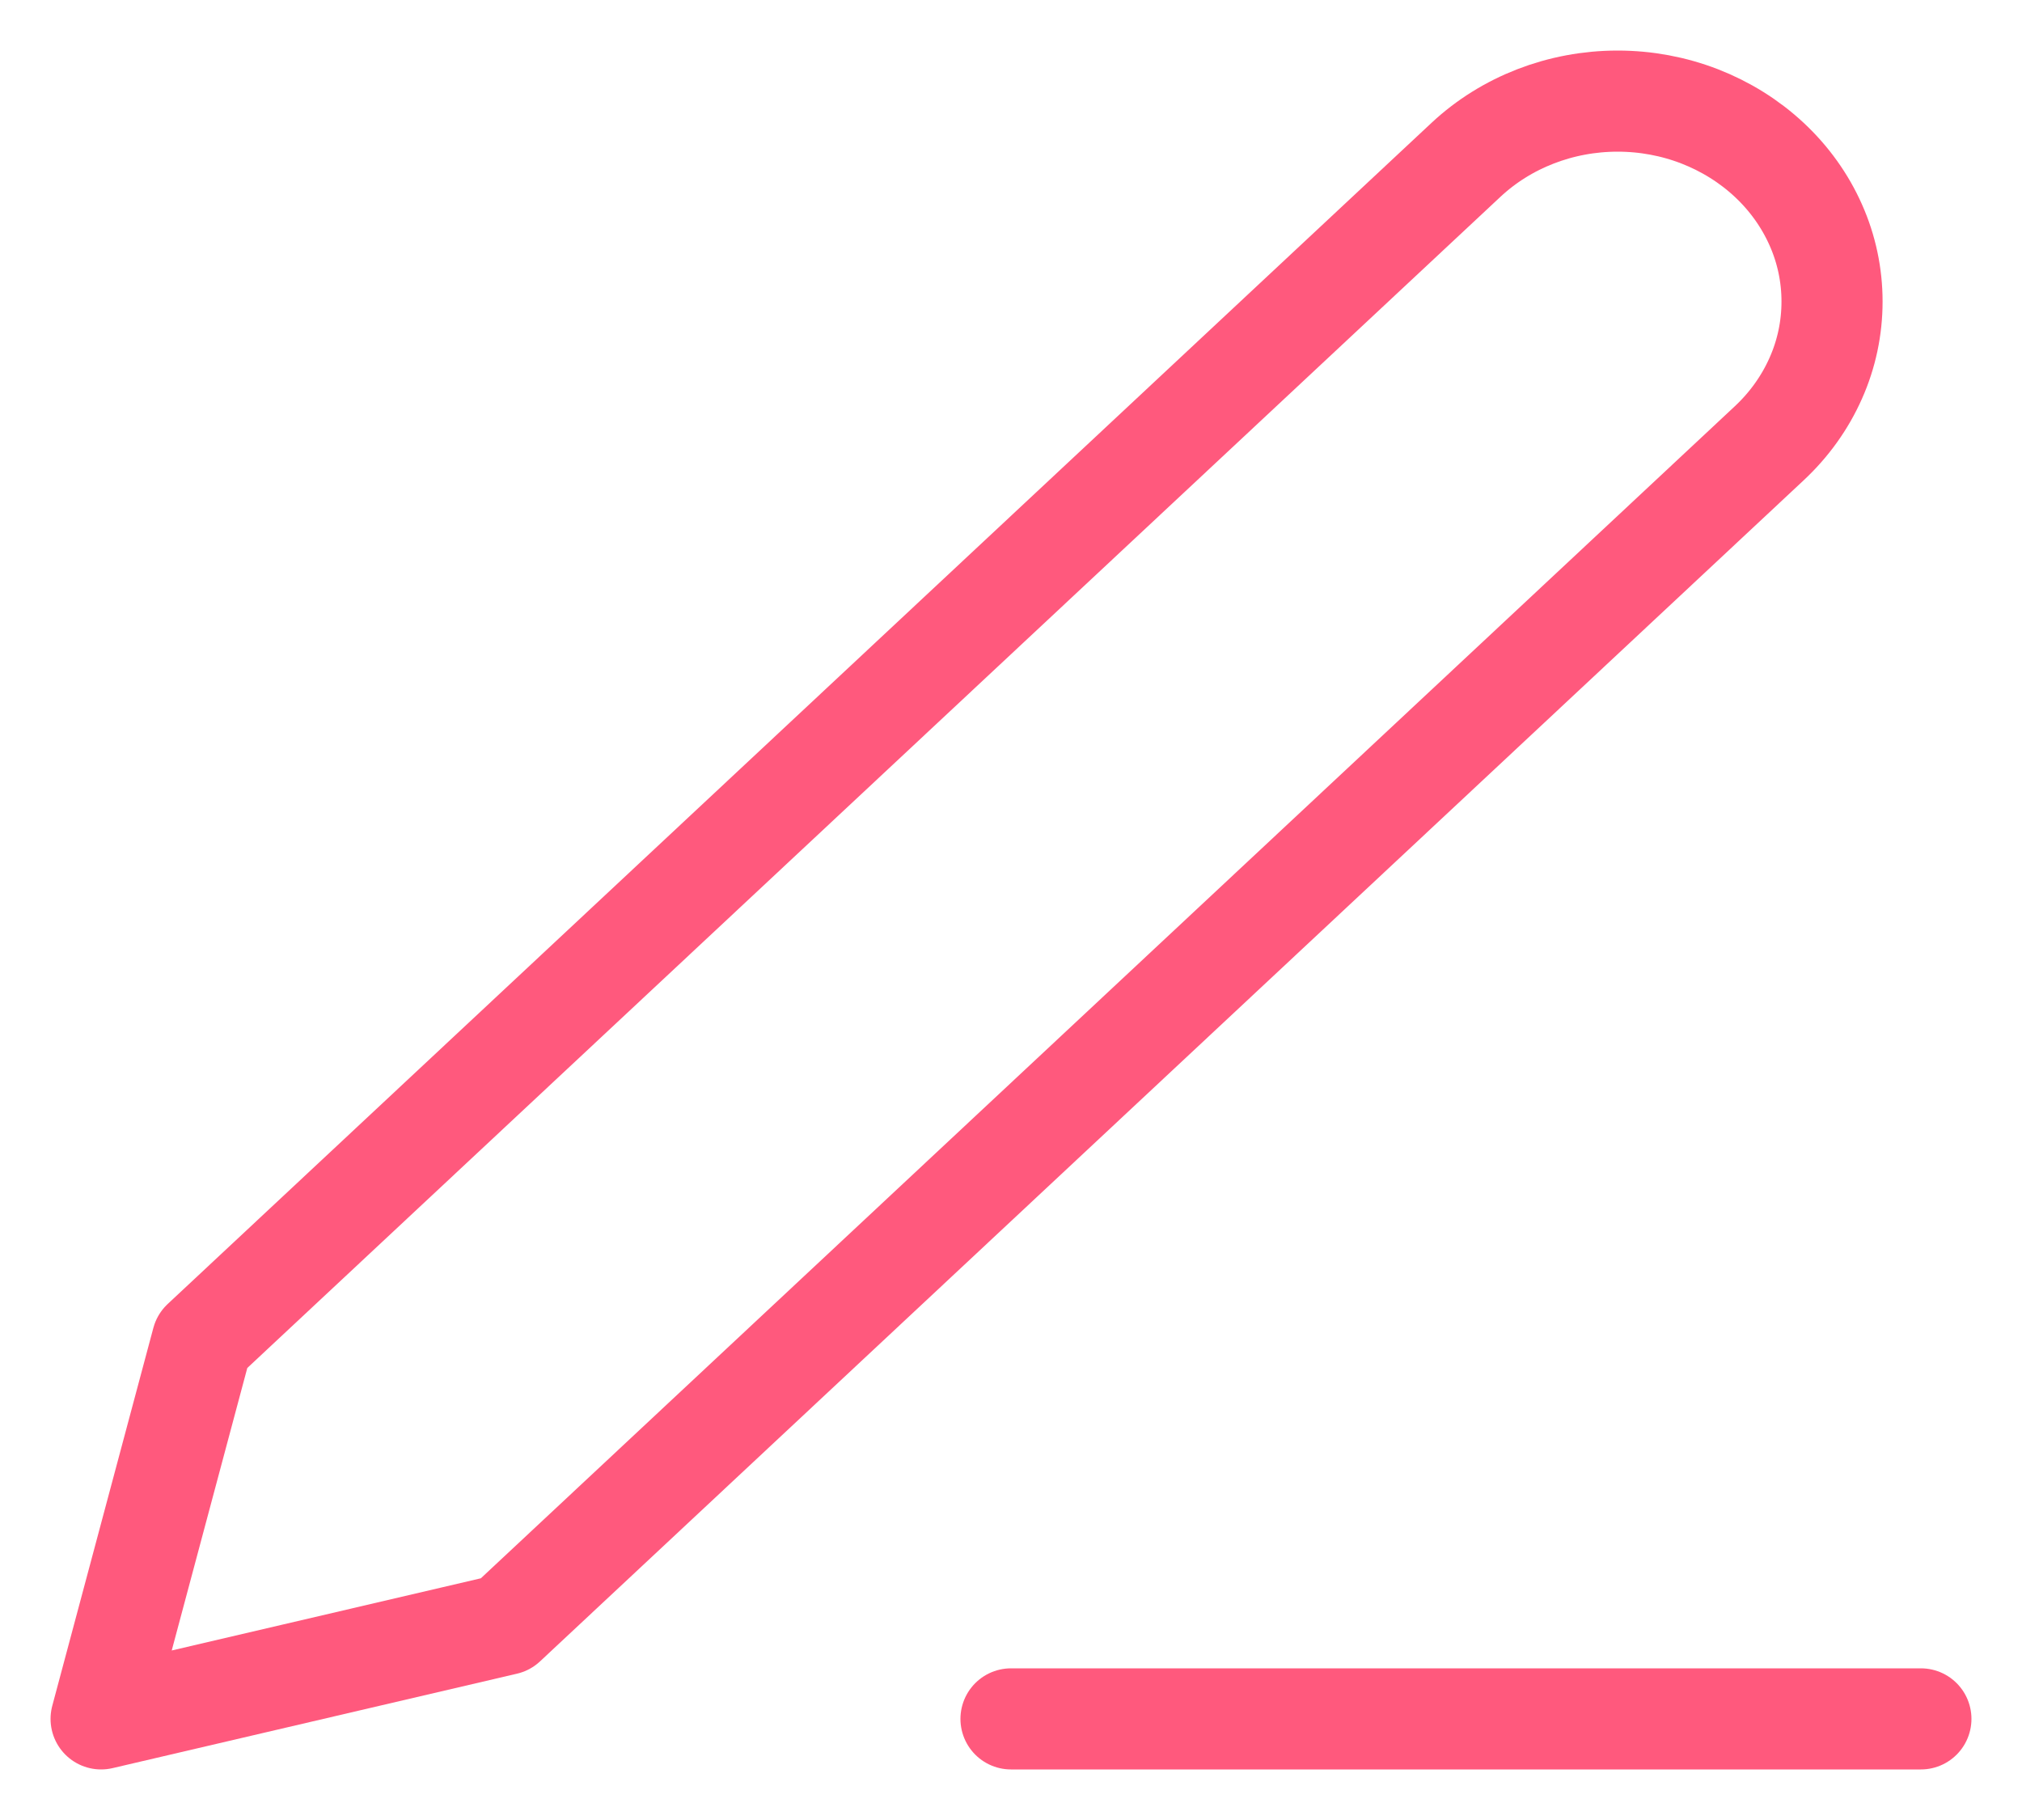
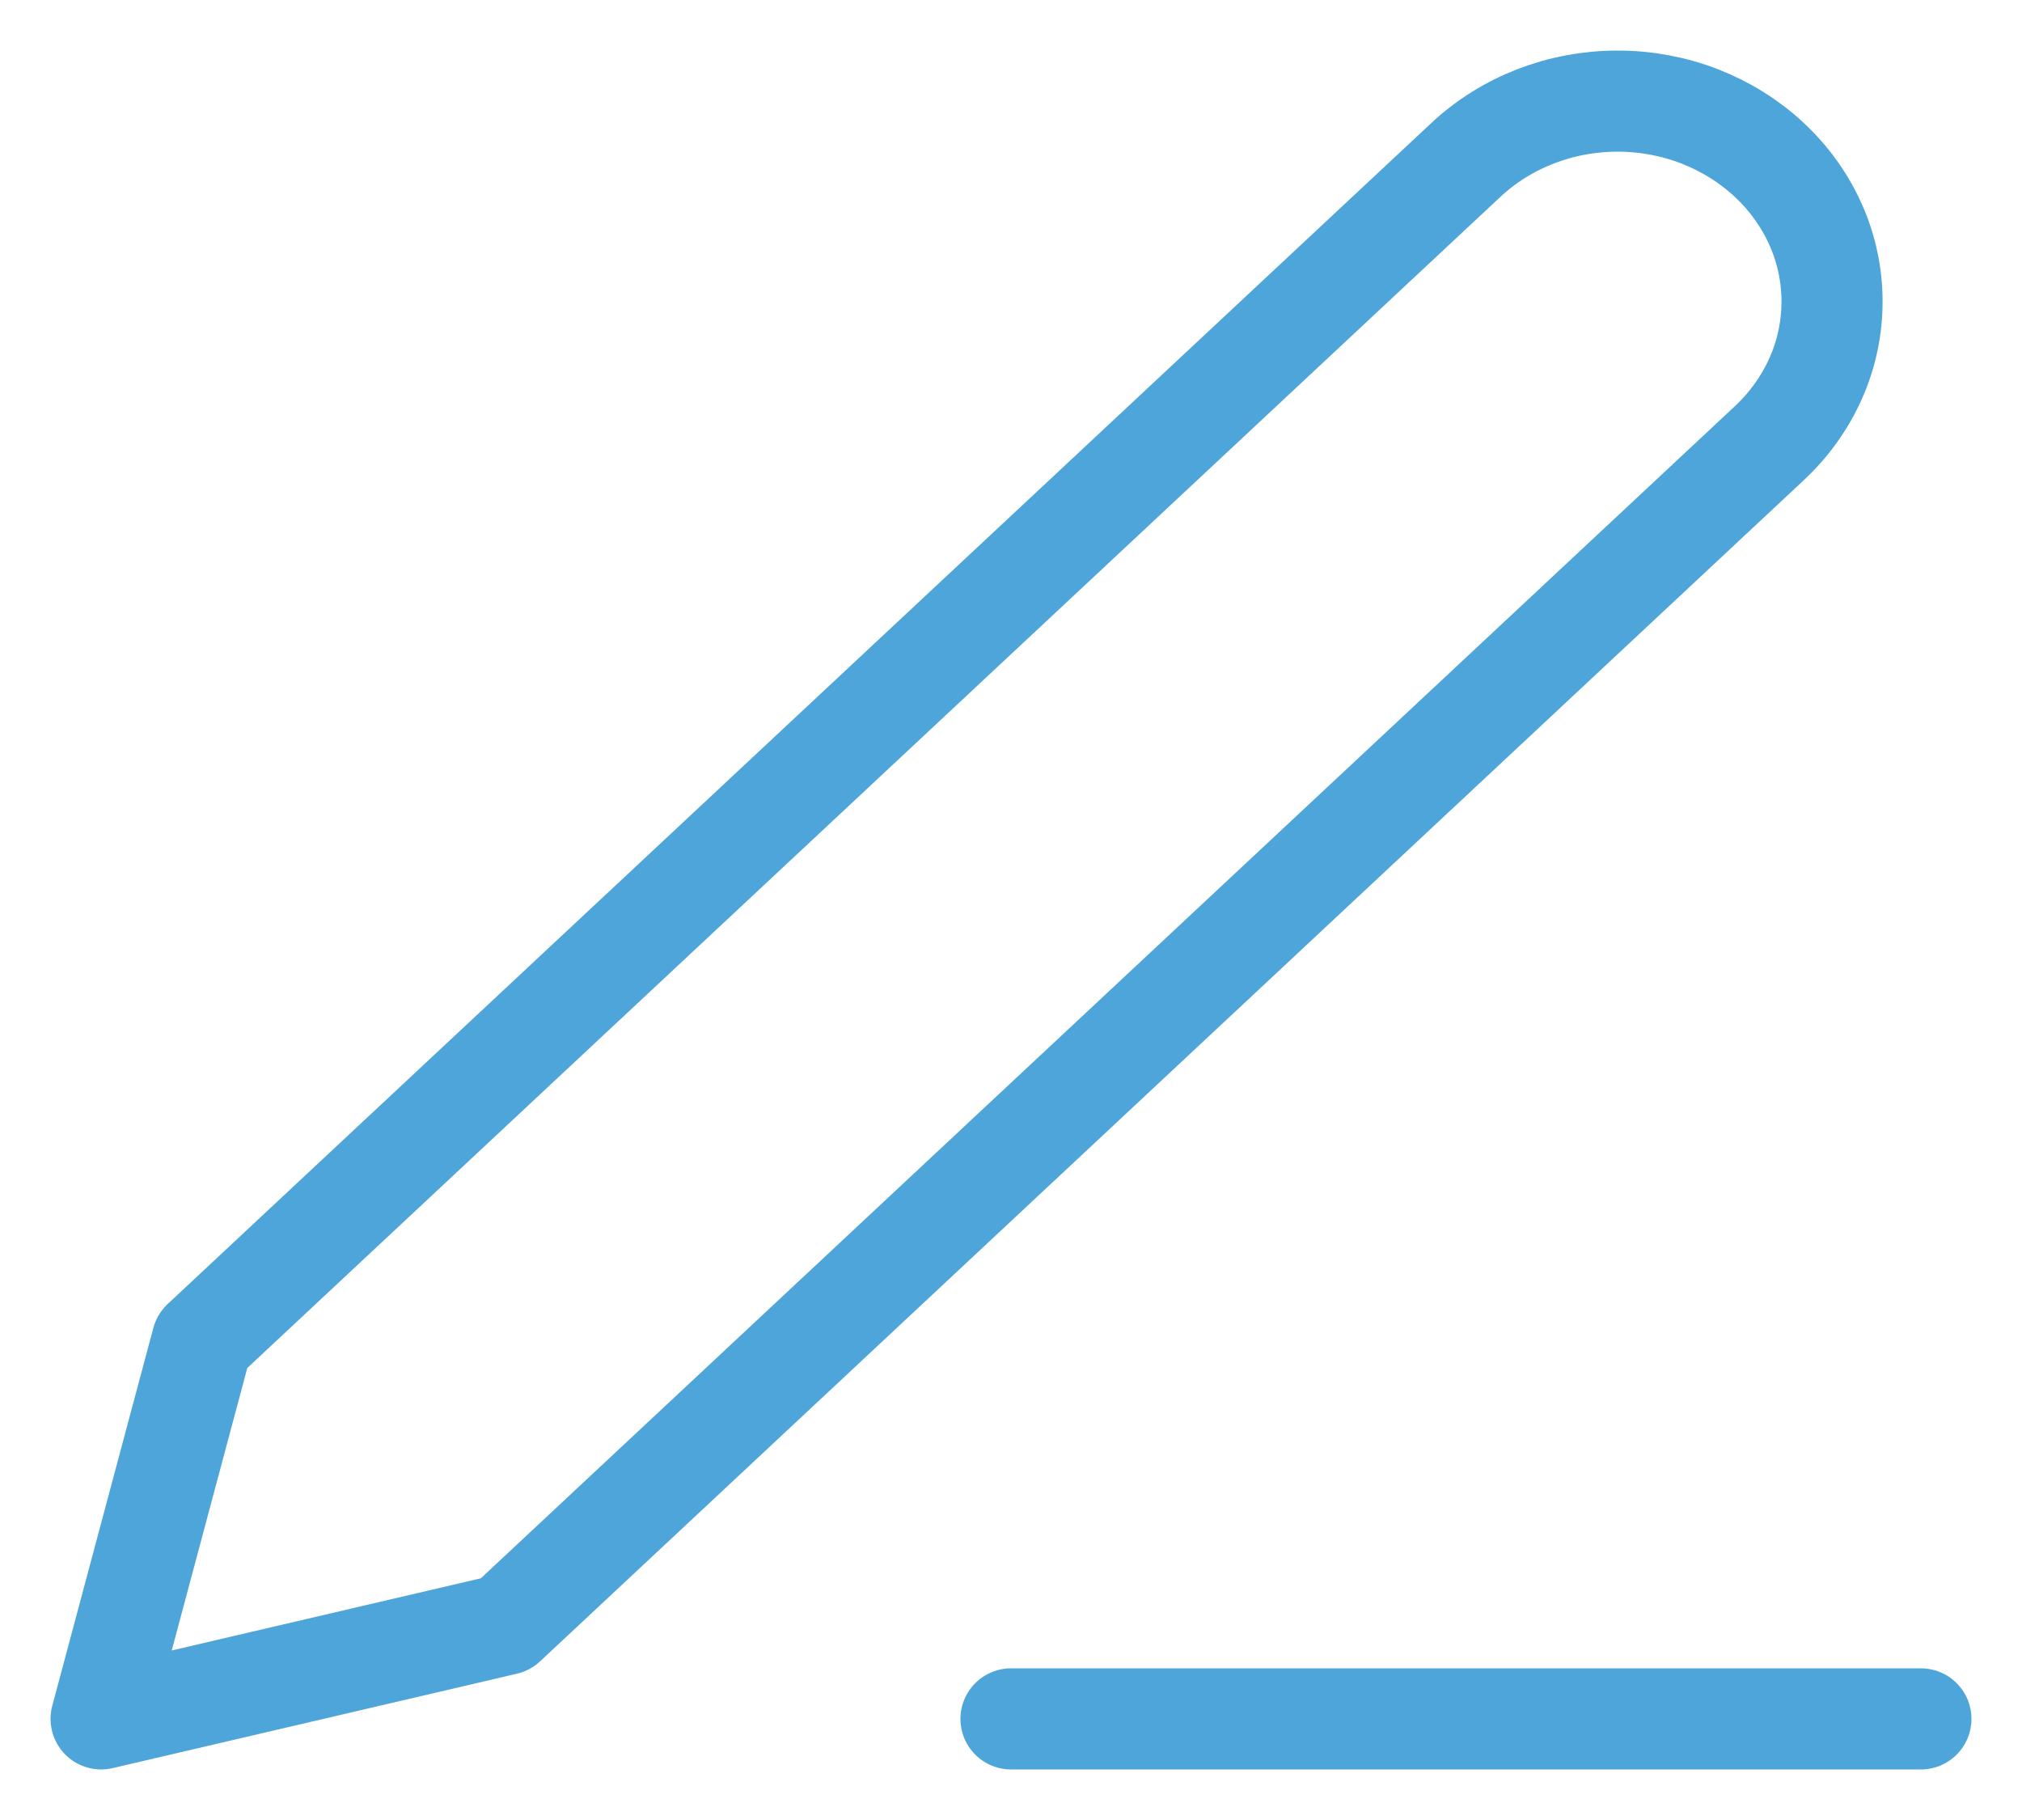
<svg xmlns="http://www.w3.org/2000/svg" width="20" height="18" viewBox="0 0 20 18" fill="none">
-   <path d="M10 17H19" stroke="#FF597D" stroke-linecap="round" stroke-linejoin="round" />
-   <path d="M14.5 1.581C14.898 1.209 15.437 1 16 1C16.279 1 16.554 1.051 16.812 1.151C17.069 1.251 17.303 1.397 17.5 1.581C17.697 1.765 17.853 1.983 17.96 2.224C18.067 2.464 18.121 2.722 18.121 2.982C18.121 3.243 18.067 3.501 17.96 3.741C17.853 3.982 17.697 4.2 17.5 4.384L5 16.066L1 17L2 13.262L14.5 1.581Z" stroke="#FF597D" stroke-linecap="round" stroke-linejoin="round" />
+   <g stroke="#4EA5D9" stroke-linecap="round" stroke-linejoin="round">
+     <path d="M10 17H19" />
+     <path d="M14.5 1.581C14.898 1.209 15.437 1 16 1C16.279 1 16.554 1.051 16.812 1.151C17.069 1.251 17.303 1.397 17.5 1.581C17.697 1.765 17.853 1.983 17.96 2.224C18.067 2.464 18.121 2.722 18.121 2.982C18.121 3.243 18.067 3.501 17.96 3.741C17.853 3.982 17.697 4.2 17.5 4.384L5 16.066L1 17L2 13.262L14.5 1.581Z" />
+   </g>
</svg>
